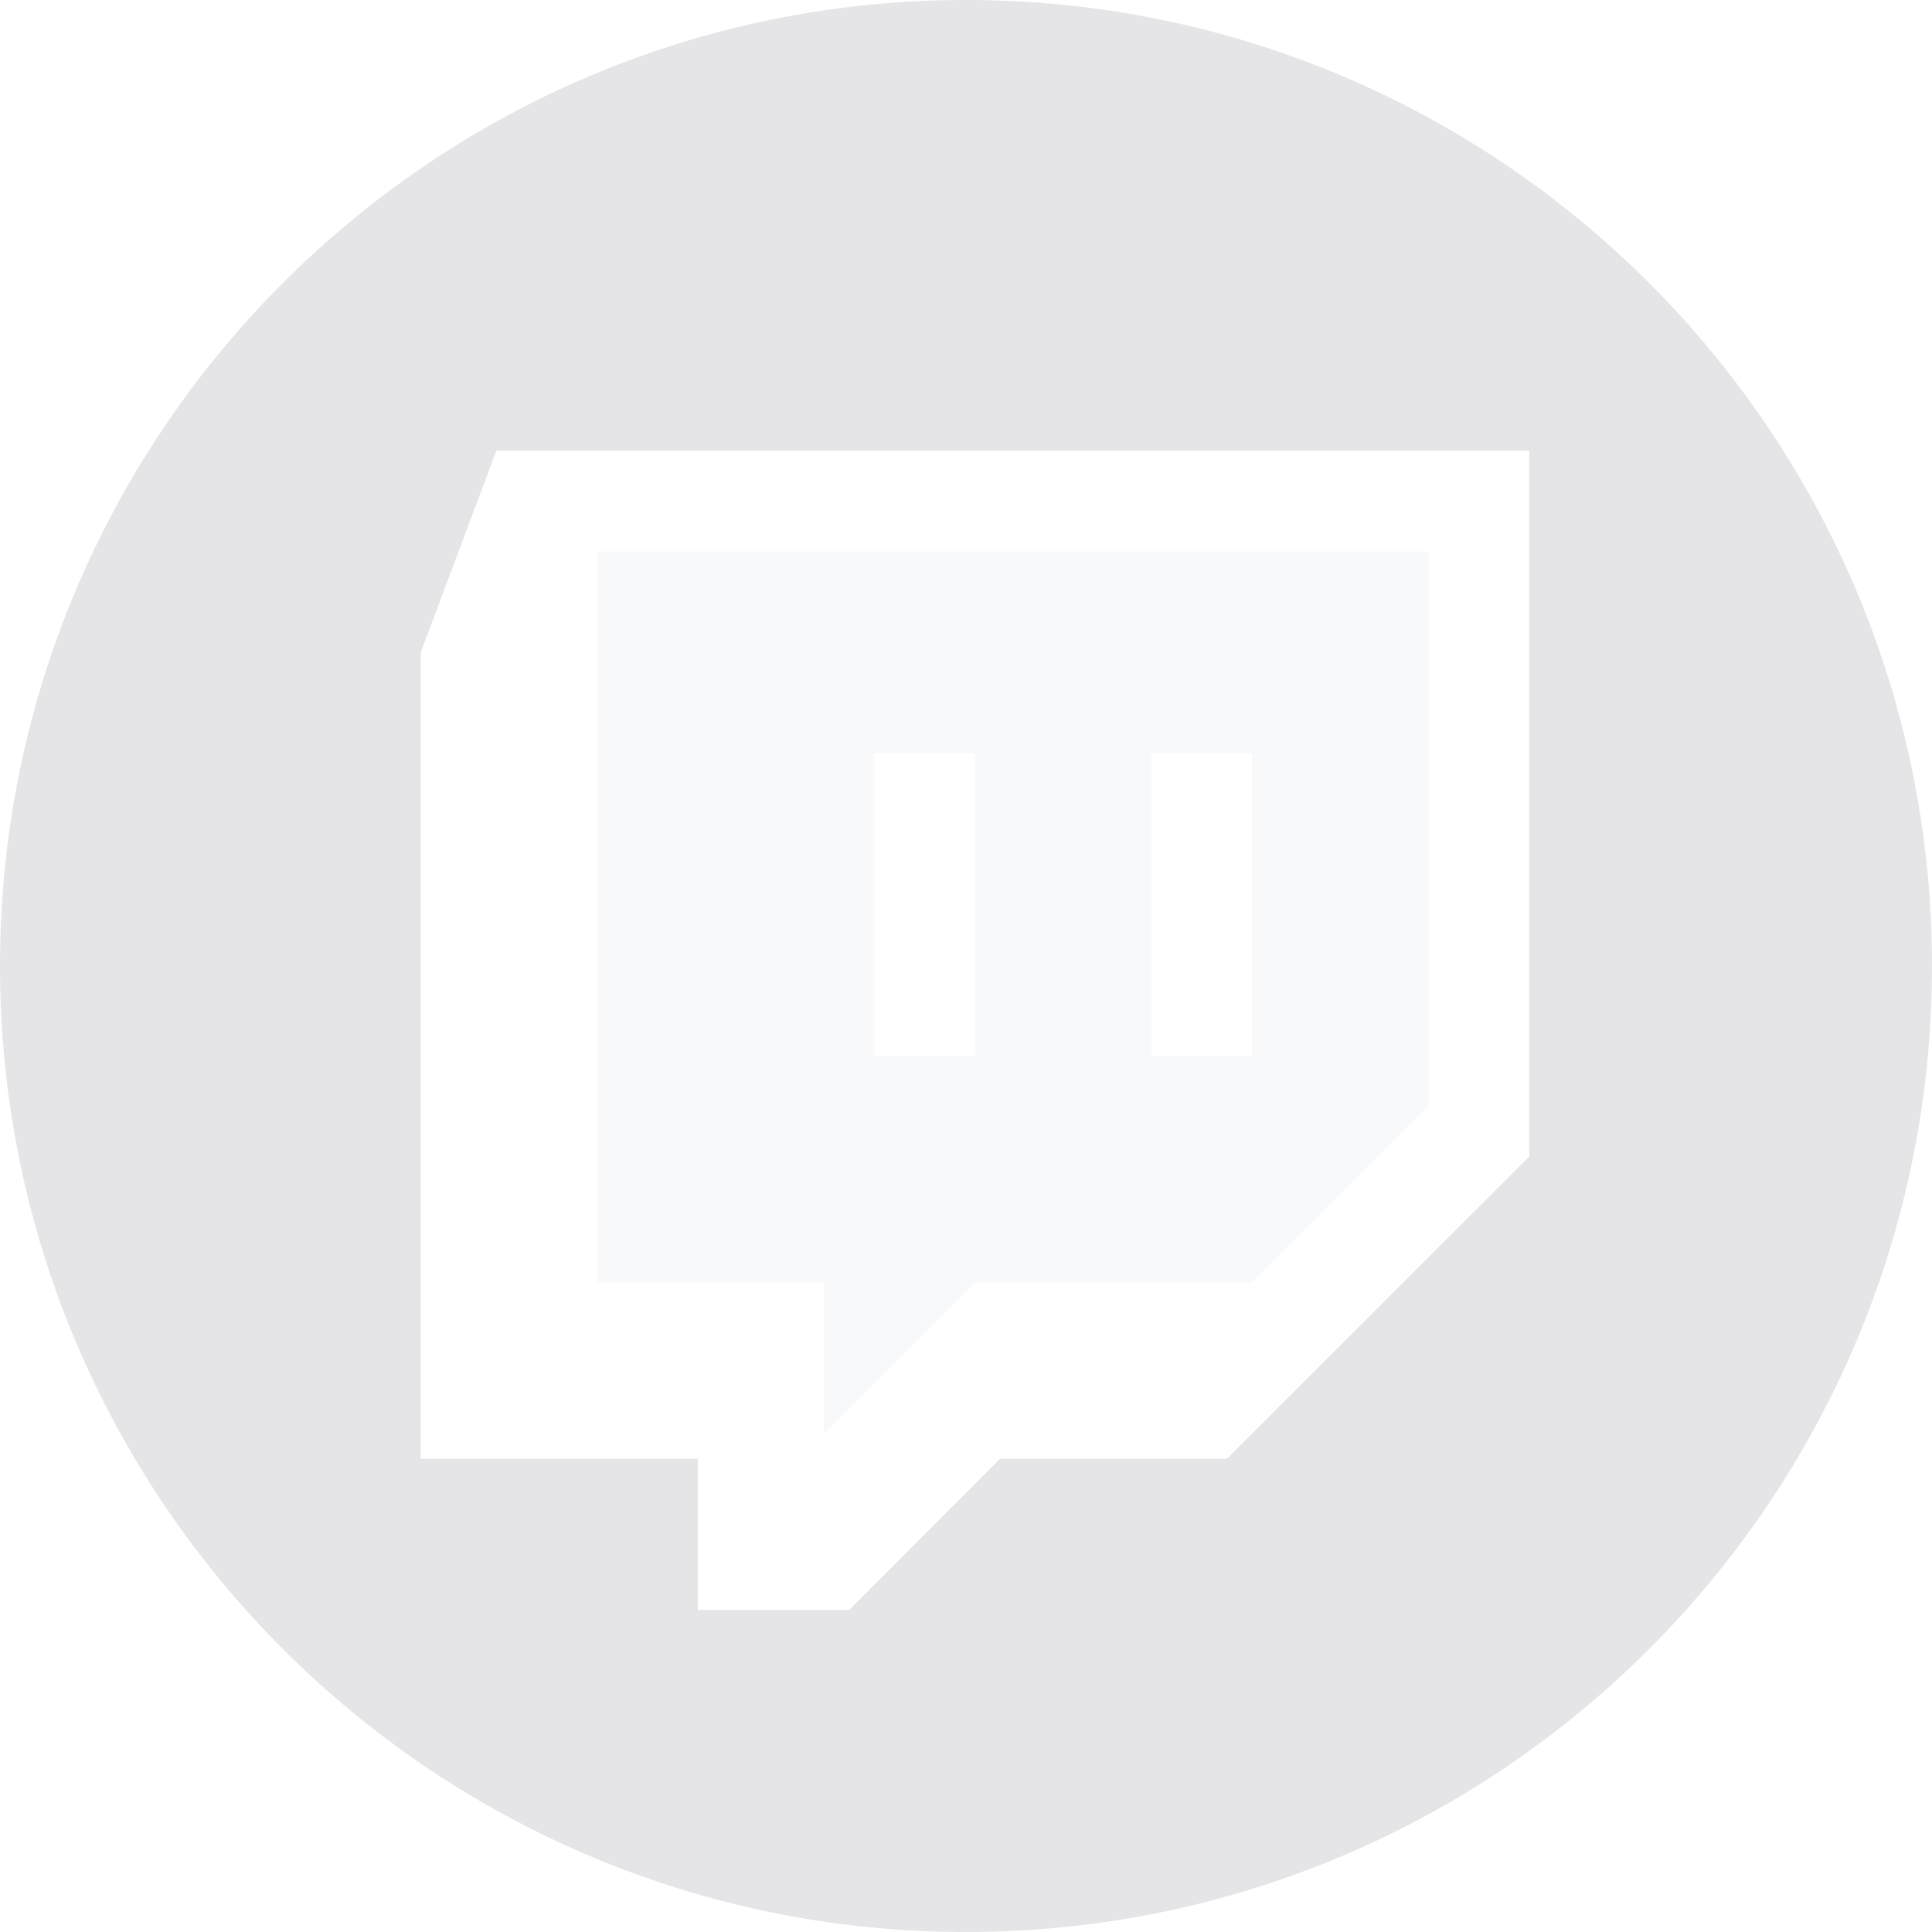
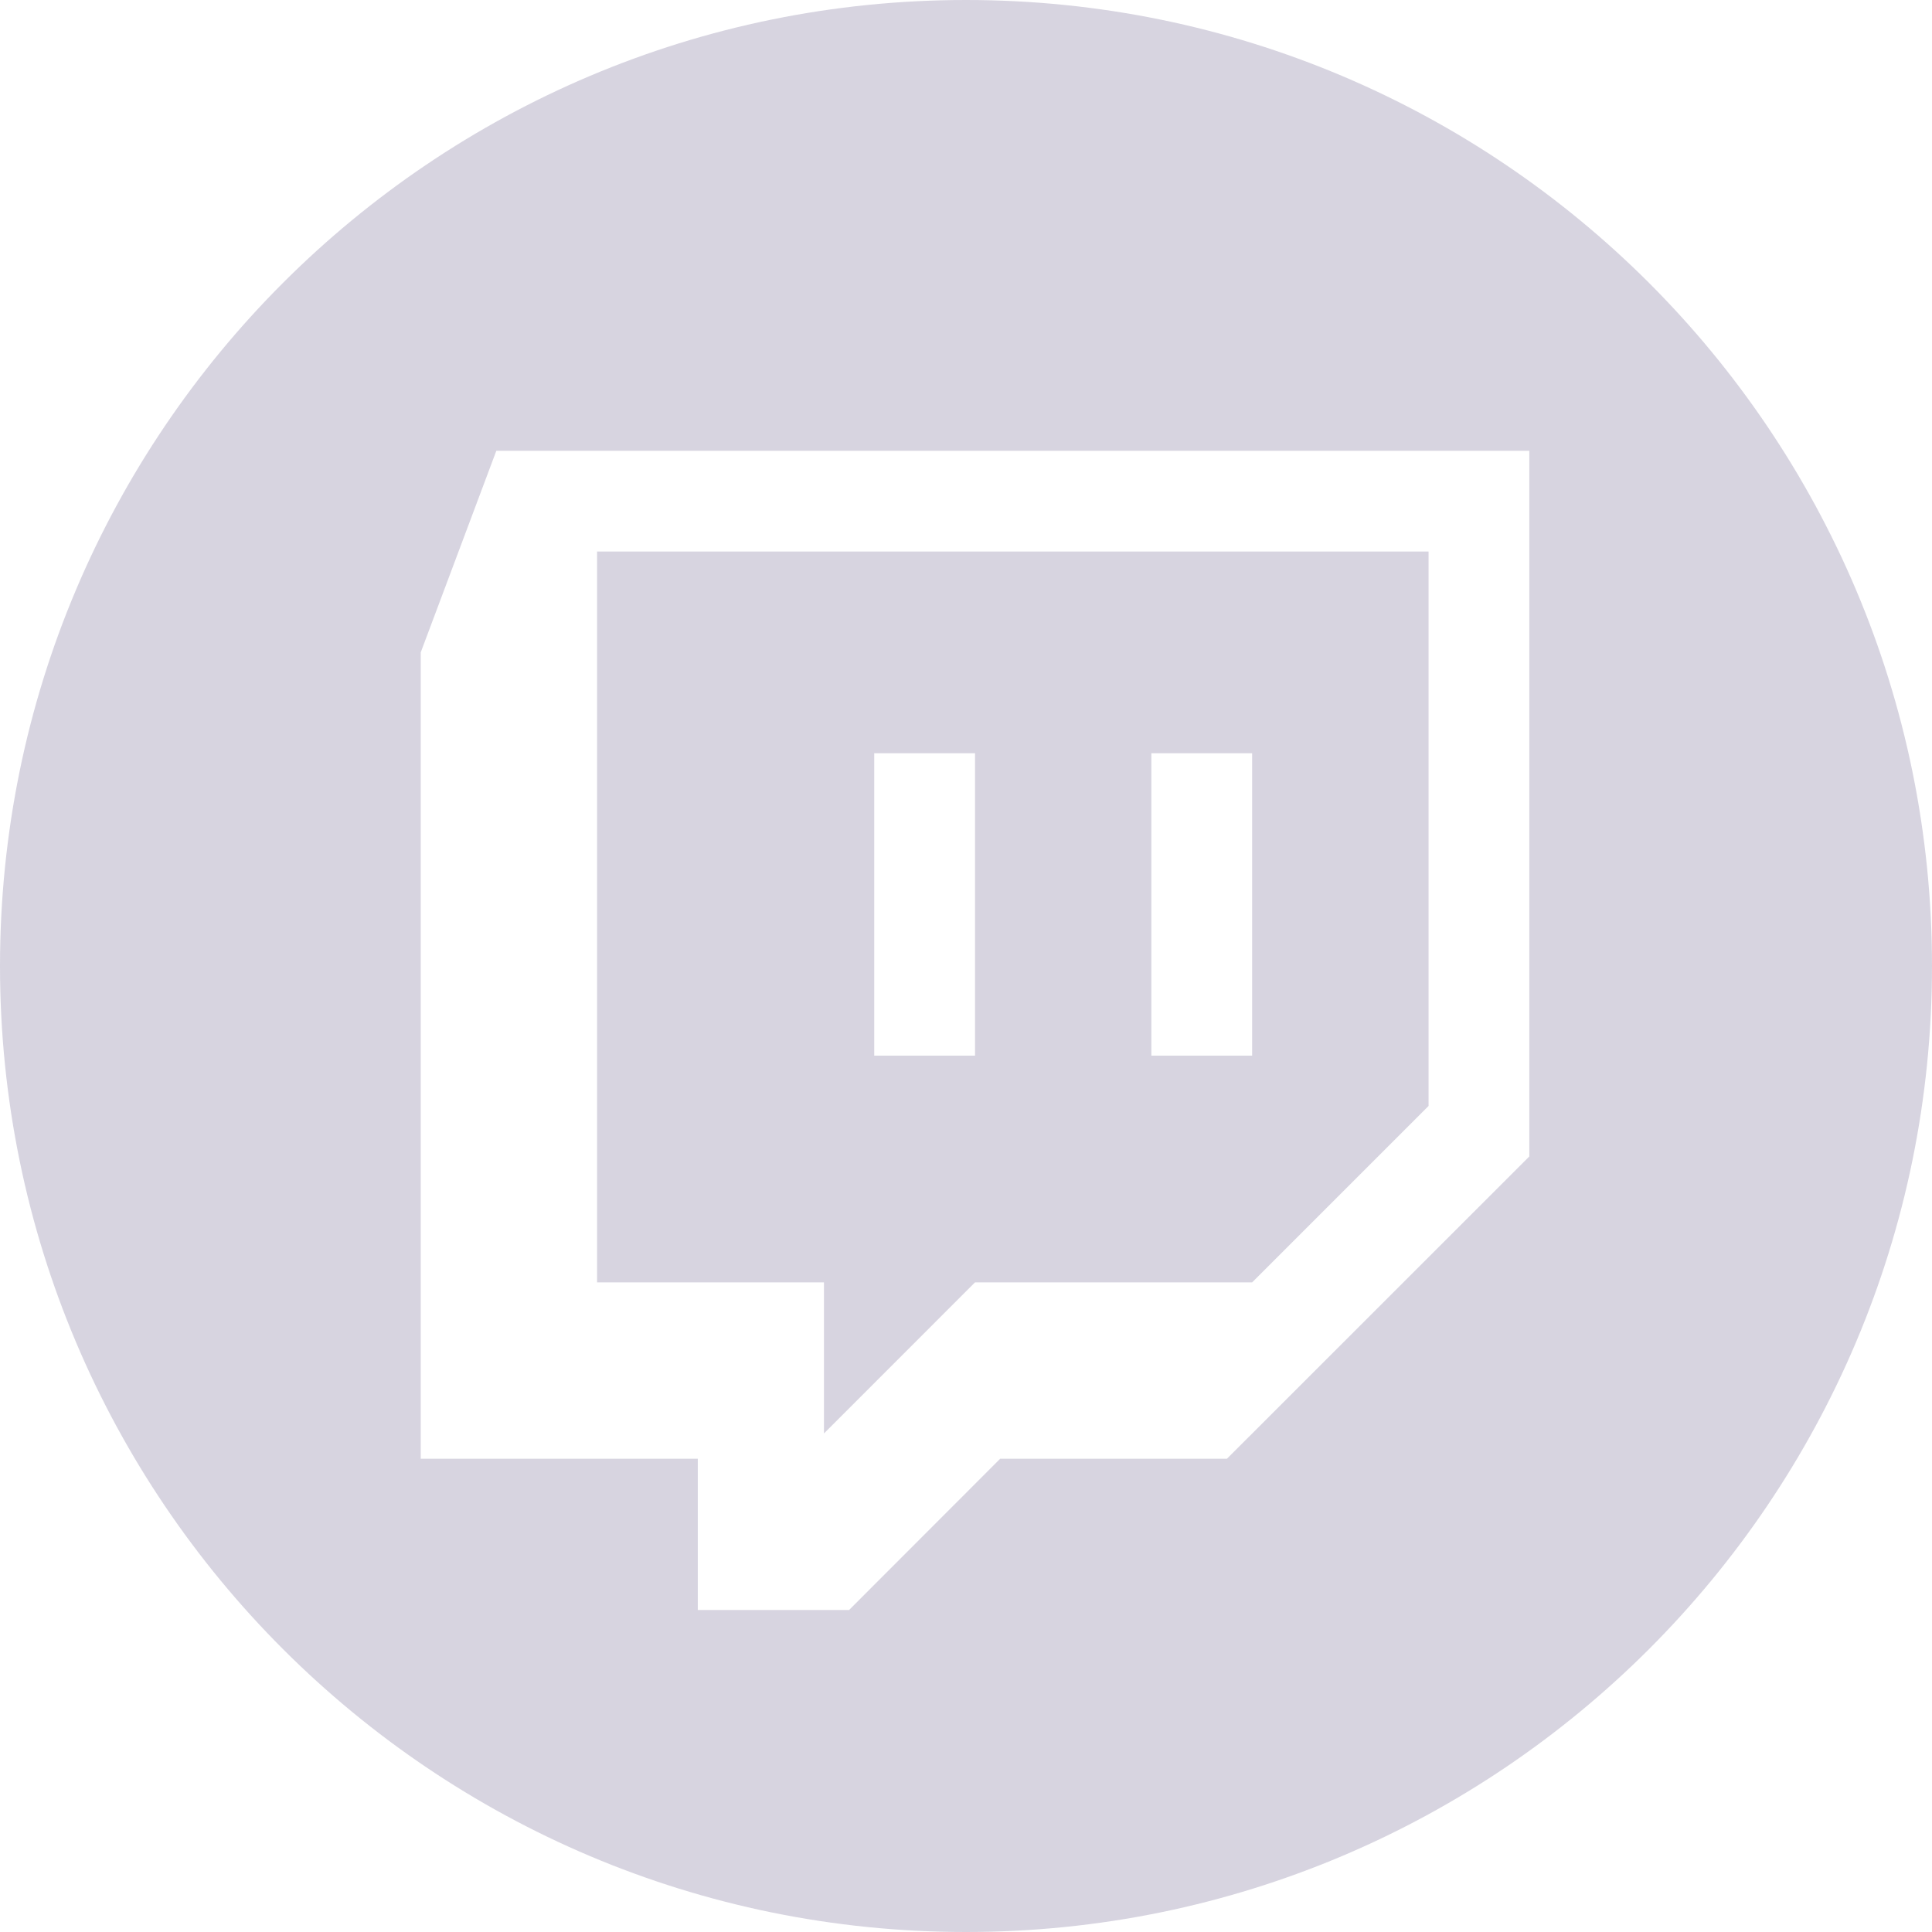
<svg xmlns="http://www.w3.org/2000/svg" width="48" height="48" viewBox="0 0 48 48" fill="none">
  <g opacity="0.2">
-     <path fill-rule="evenodd" clip-rule="evenodd" d="M24 48C10.745 48 0 37.255 0 24C0 10.745 10.745 0 24 0C37.255 0 48 10.745 48 24C48 37.255 37.255 48 24 48ZM12.331 11.2L10.453 16.209V36.242H17.337V40H21.095L24.849 36.242H30.483L37.995 28.732V11.2H12.331Z" fill="#7B7989" />
-     <path fill-rule="evenodd" clip-rule="evenodd" d="M14.834 13.703H35.492V27.477L31.109 31.86H24.224L20.471 35.614V31.86H14.834V13.703ZM21.72 26.227H24.224V18.714H21.72V26.227ZM28.605 26.227H31.109V18.714H28.605V26.227Z" fill="#DDDFE7" />
+     <path fill-rule="evenodd" clip-rule="evenodd" d="M24 48C10.745 48 0 37.255 0 24C0 10.745 10.745 0 24 0C37.255 0 48 10.745 48 24C48 37.255 37.255 48 24 48ZM12.331 11.2L10.453 16.209V36.242H17.337V40H21.095L24.849 36.242H30.483L37.995 28.732V11.2H12.331Z" fill="#372865" />
+     <path fill-rule="evenodd" clip-rule="evenodd" d="M14.834 13.703H35.492V27.477L31.109 31.86H24.224L20.471 35.614V31.86H14.834V13.703ZM21.72 26.227H24.224V18.714H21.72V26.227ZM28.605 26.227H31.109V18.714H28.605V26.227Z" fill="#372865" />
  </g>
</svg>
